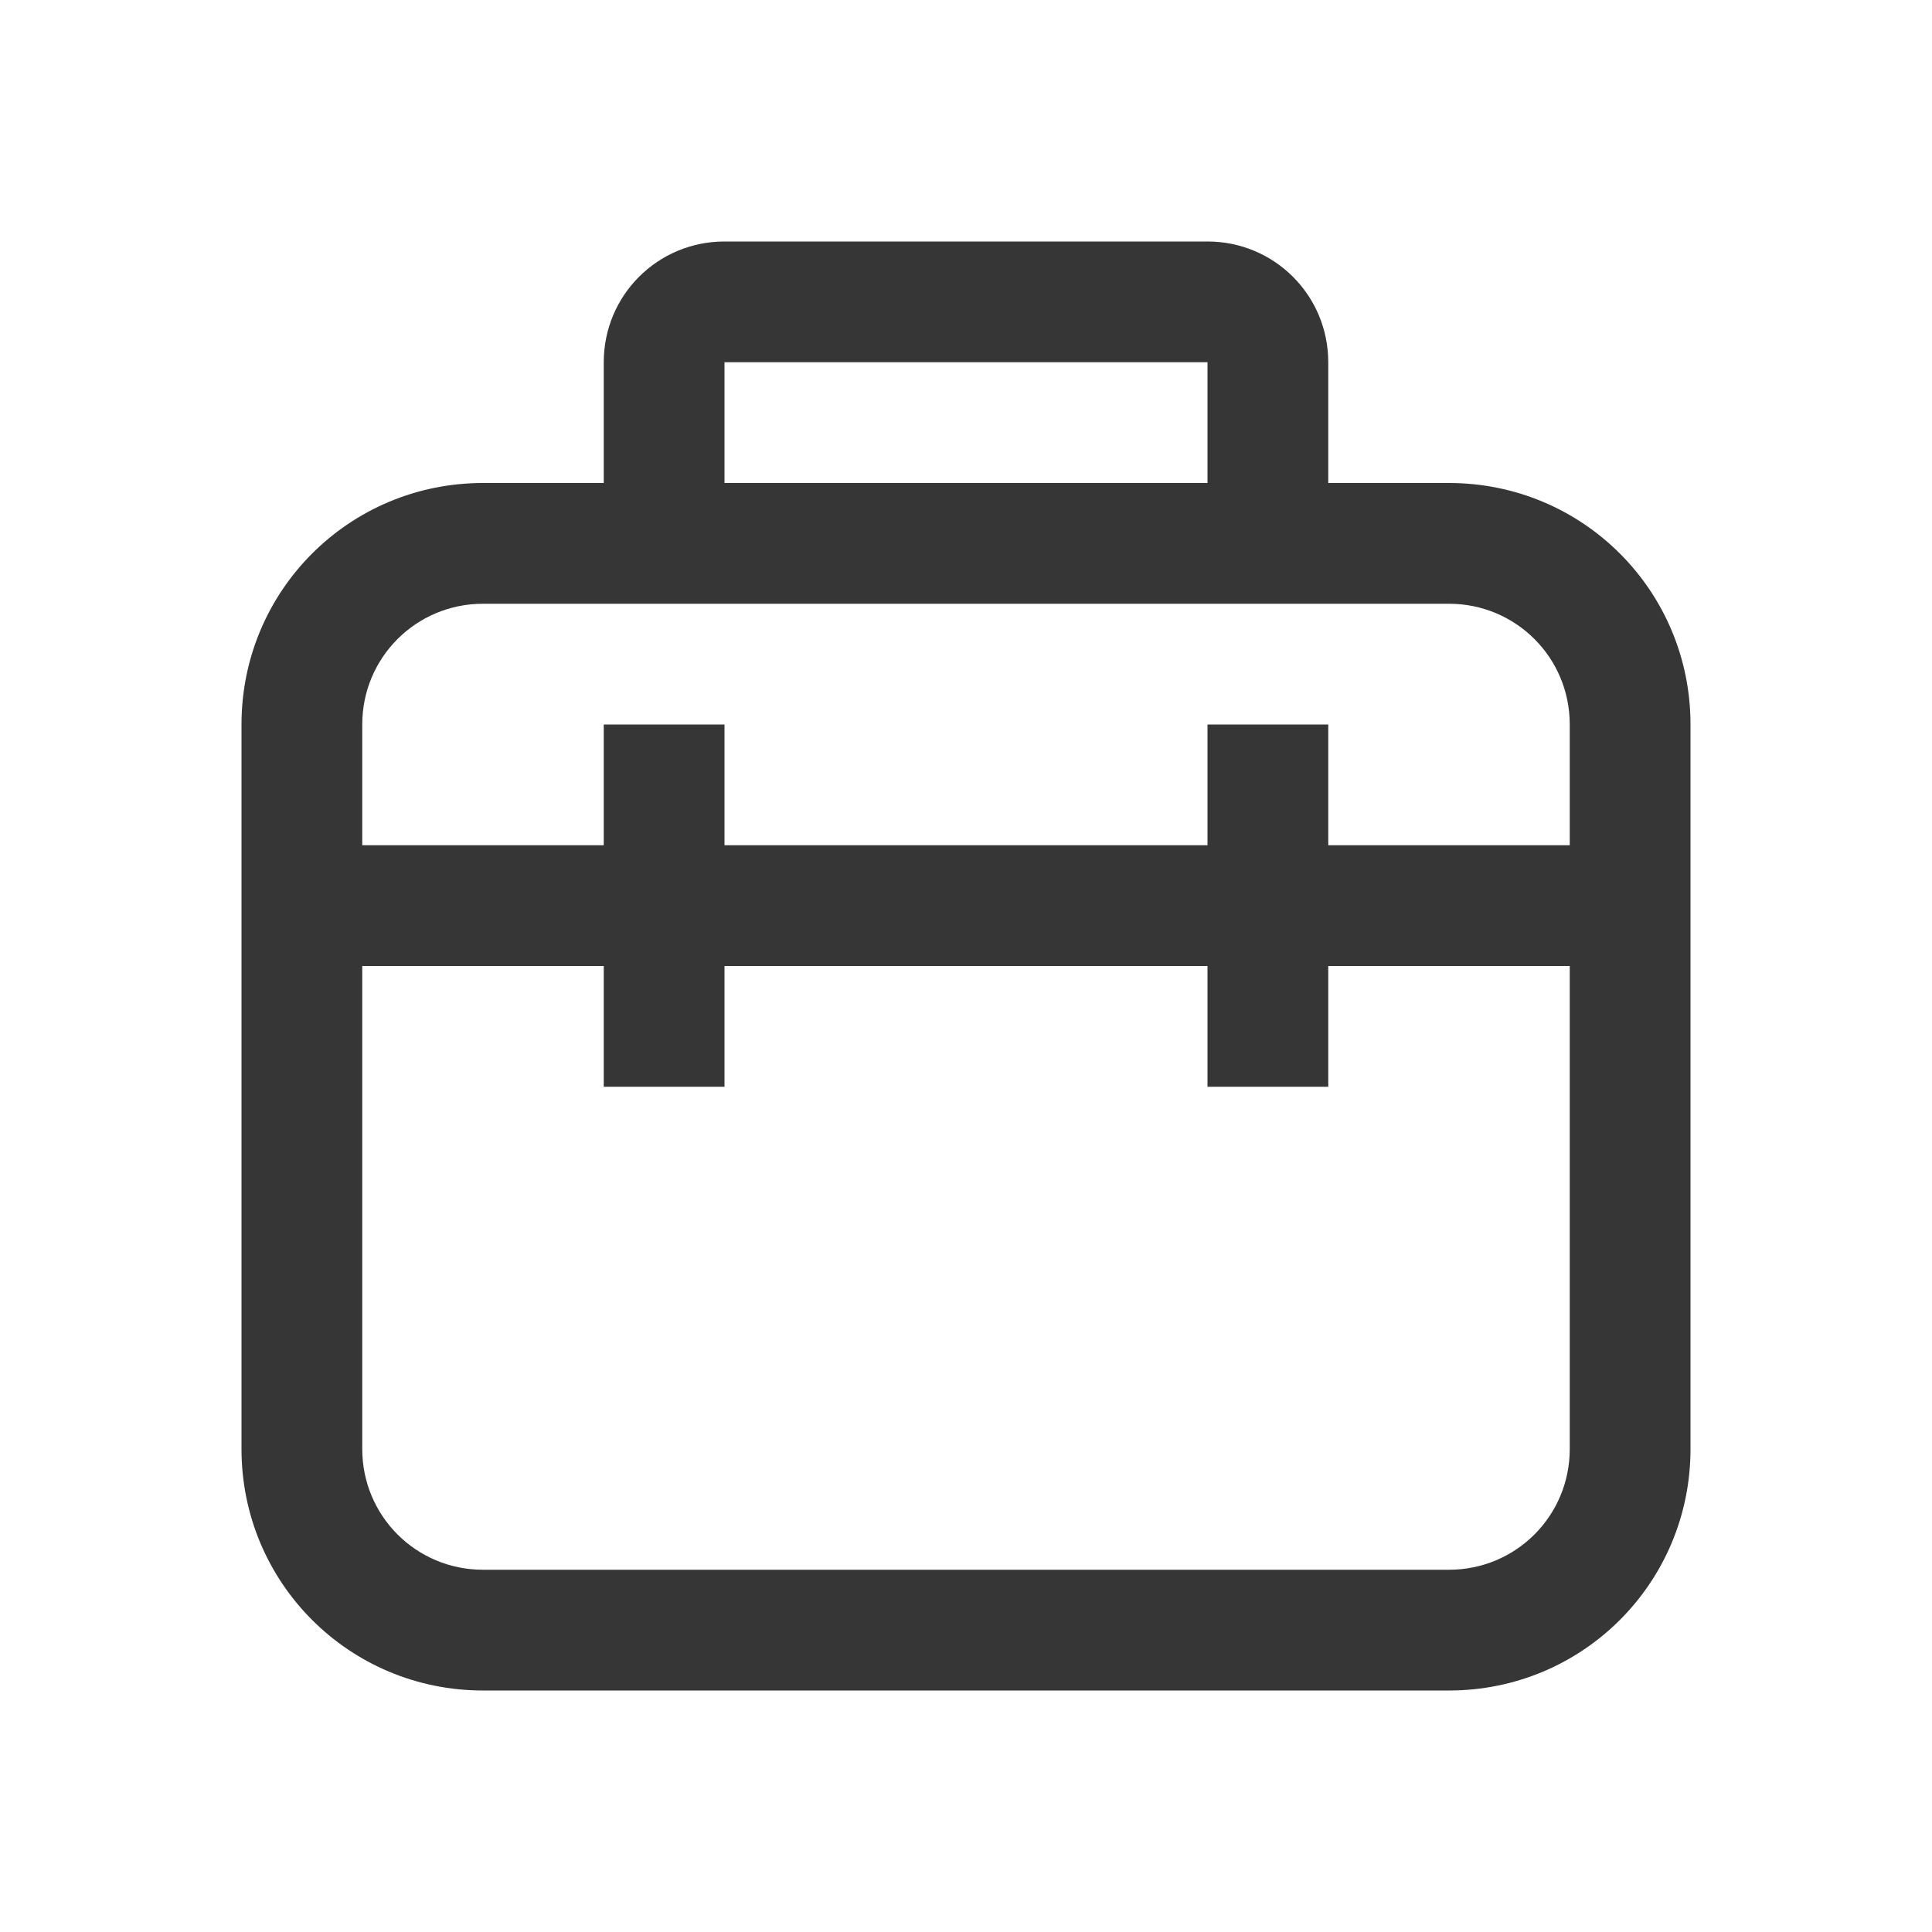
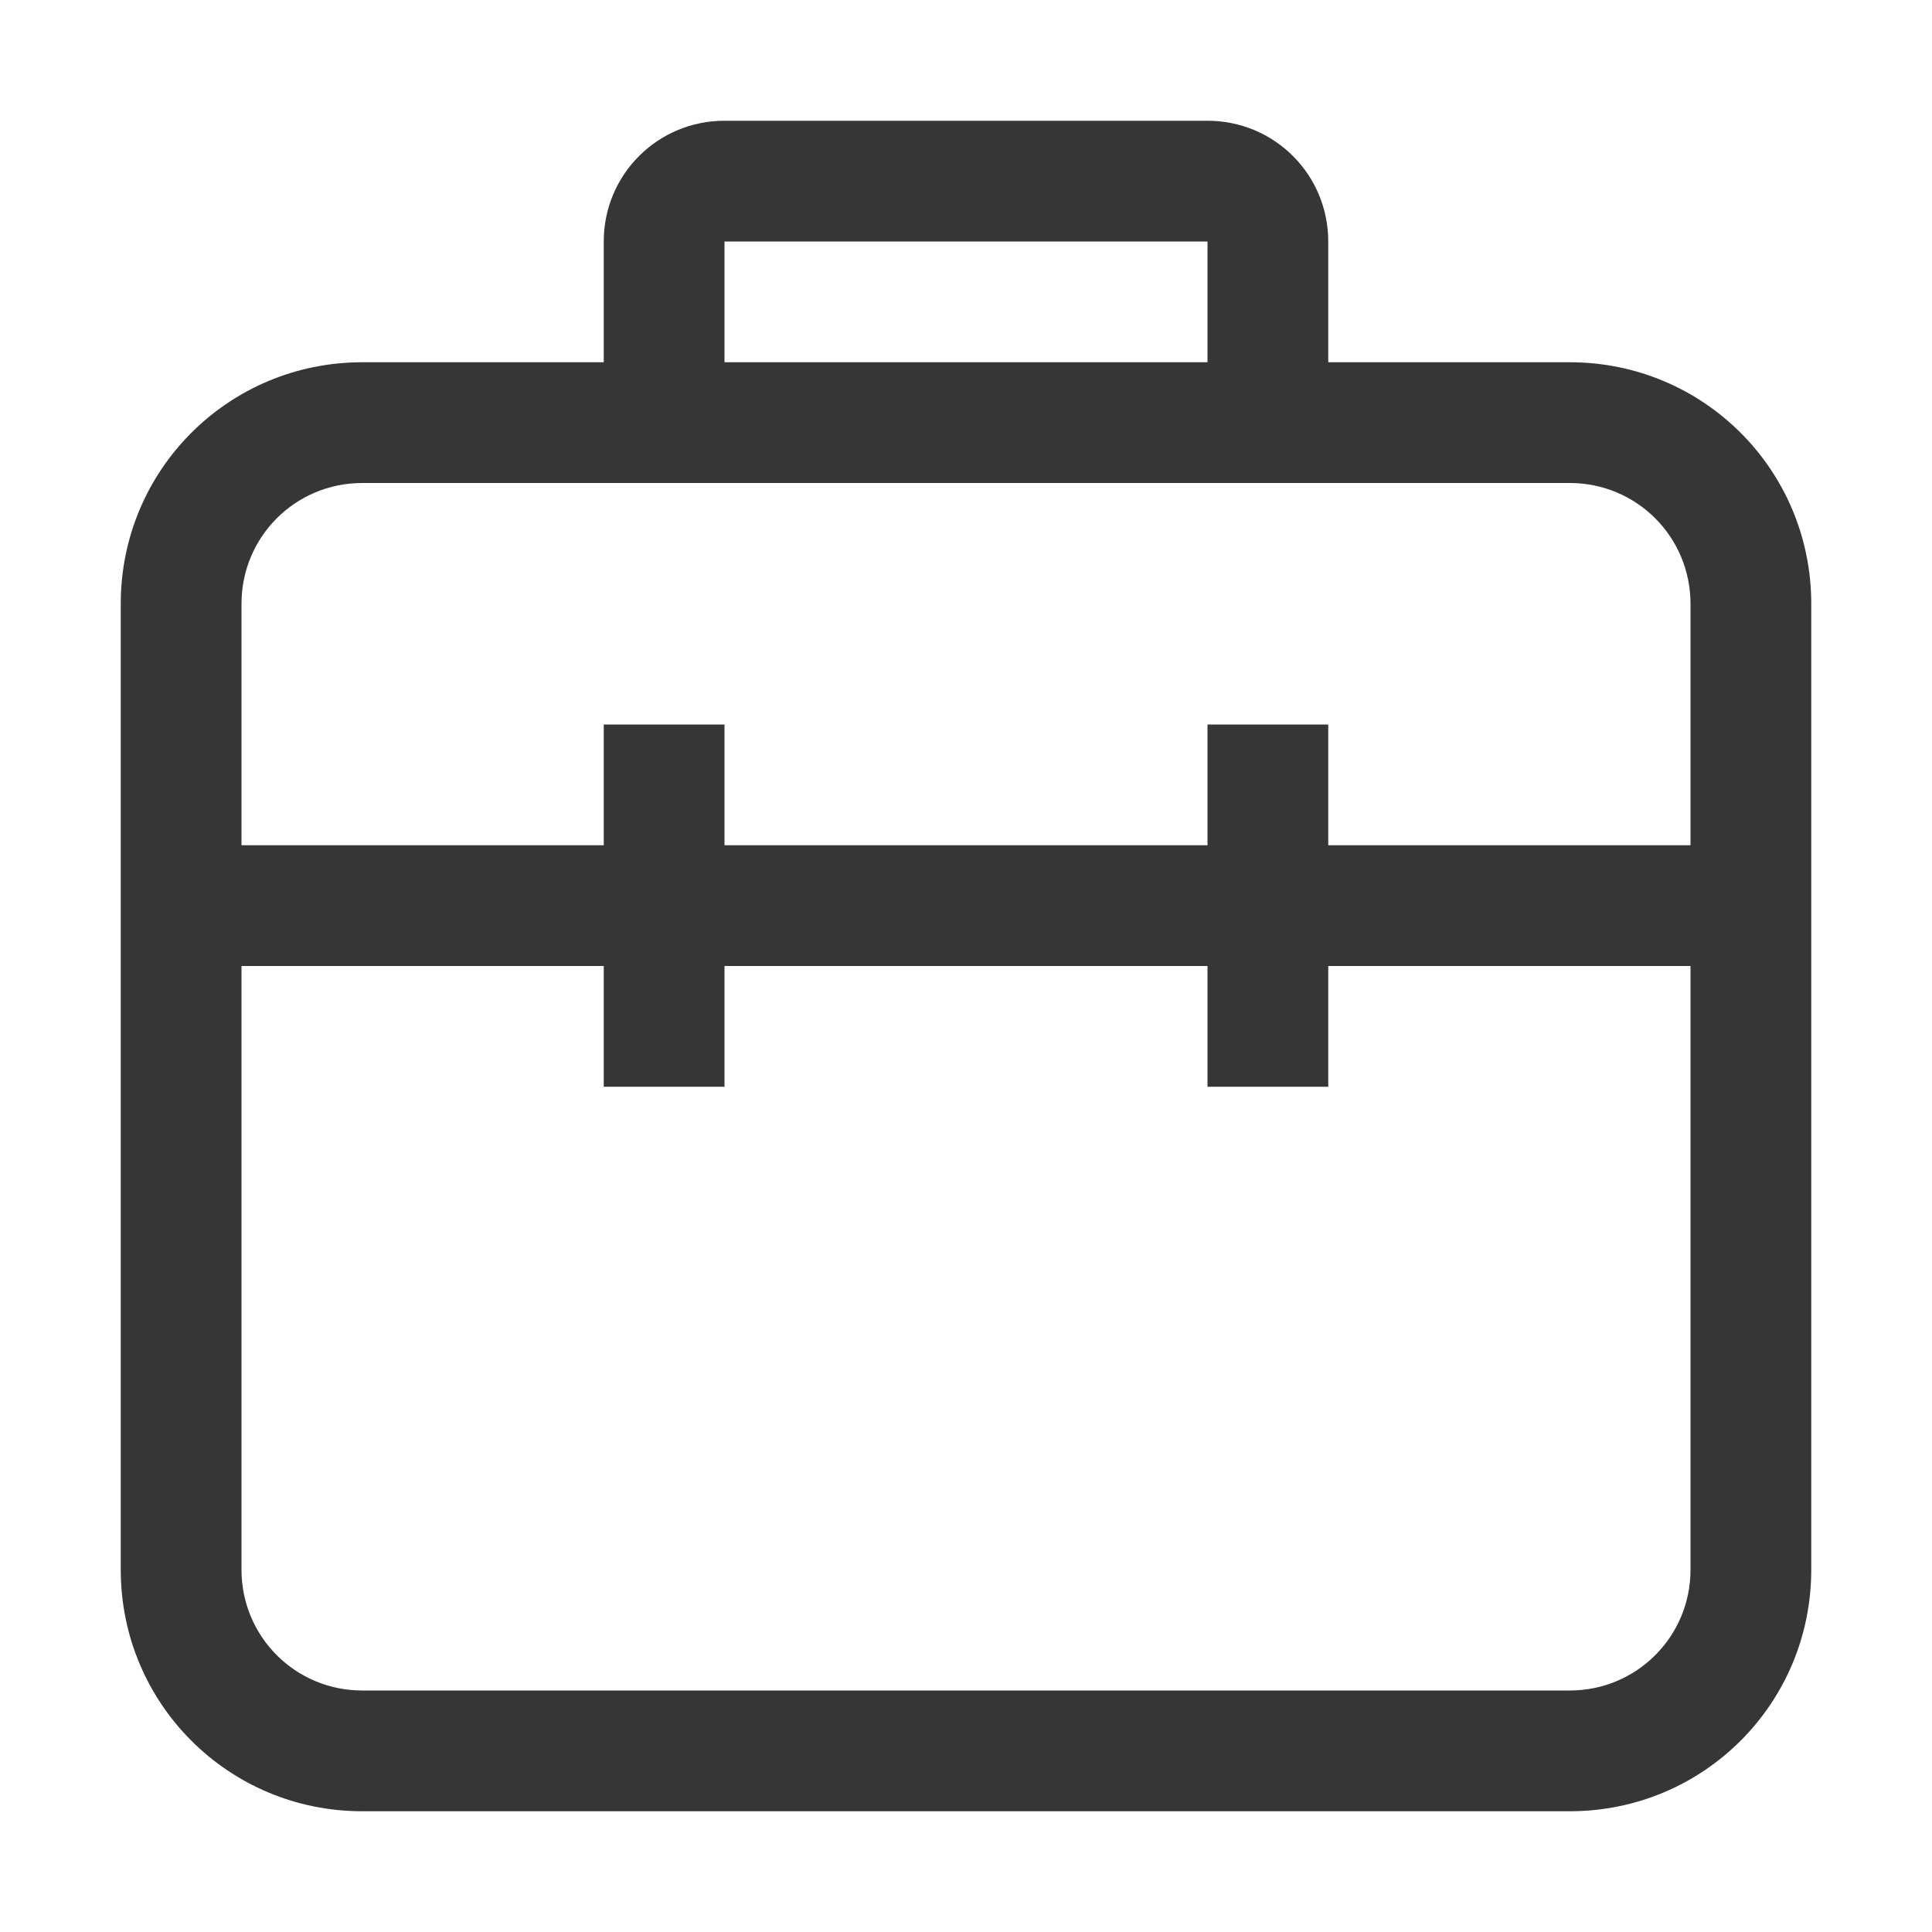
<svg xmlns="http://www.w3.org/2000/svg" width="16" height="16" version="1.1">
  <style id="current-color-scheme" type="text/css">.ColorScheme-Text {
            color:#363636;
        }</style>
-   <path d="m6 2c-0.554 0-1 0.446-1 1v1h-1c-1.108 0-2 0.892-2 2v6c0 1.108 0.892 2 2 2h8c1.108 0 2-0.892 2-2v-6c0-1.108-0.892-2-2-2h-1v-1c0-0.554-0.446-1-1-1h-4zm0 1h4v1h-4v-1zm-2 2h1 1 4 1 1c0.554 0 1 0.446 1 1v1h-2v-1h-1v1h-4v-1h-1v1h-2v-1c0-0.554 0.446-1 1-1zm-1 3h2v1h1v-1h4v1h1v-1h2v4c0 0.554-0.446 1-1 1h-8c-0.554 0-1-0.446-1-1v-4z" class="ColorScheme-Text" fill="currentColor" />
+   <path class="ColorScheme-Text" d="m6 1c-0.554 0-1 0.446-1 1v1h-2c-1.108 0-2 0.892-2 2v8c0 1.108 0.892 2 2 2h10c1.108 0 2-0.892 2-2v-8c0-1.108-0.892-2-2-2h-2v-1c0-0.554-0.446-1-1-1zm0 1h4v1h-4zm-3 2h10c0.554 0 1 0.446 1 1v2h-3v-1h-1v1h-4v-1h-1v1h-3v-2c0-0.554 0.446-1 1-1zm-1 4h3v1h1v-1h4v1h1v-1h3v5c0 0.554-0.446 1-1 1h-10c-0.554 0-1-0.446-1-1z" fill="currentColor" />
</svg>
